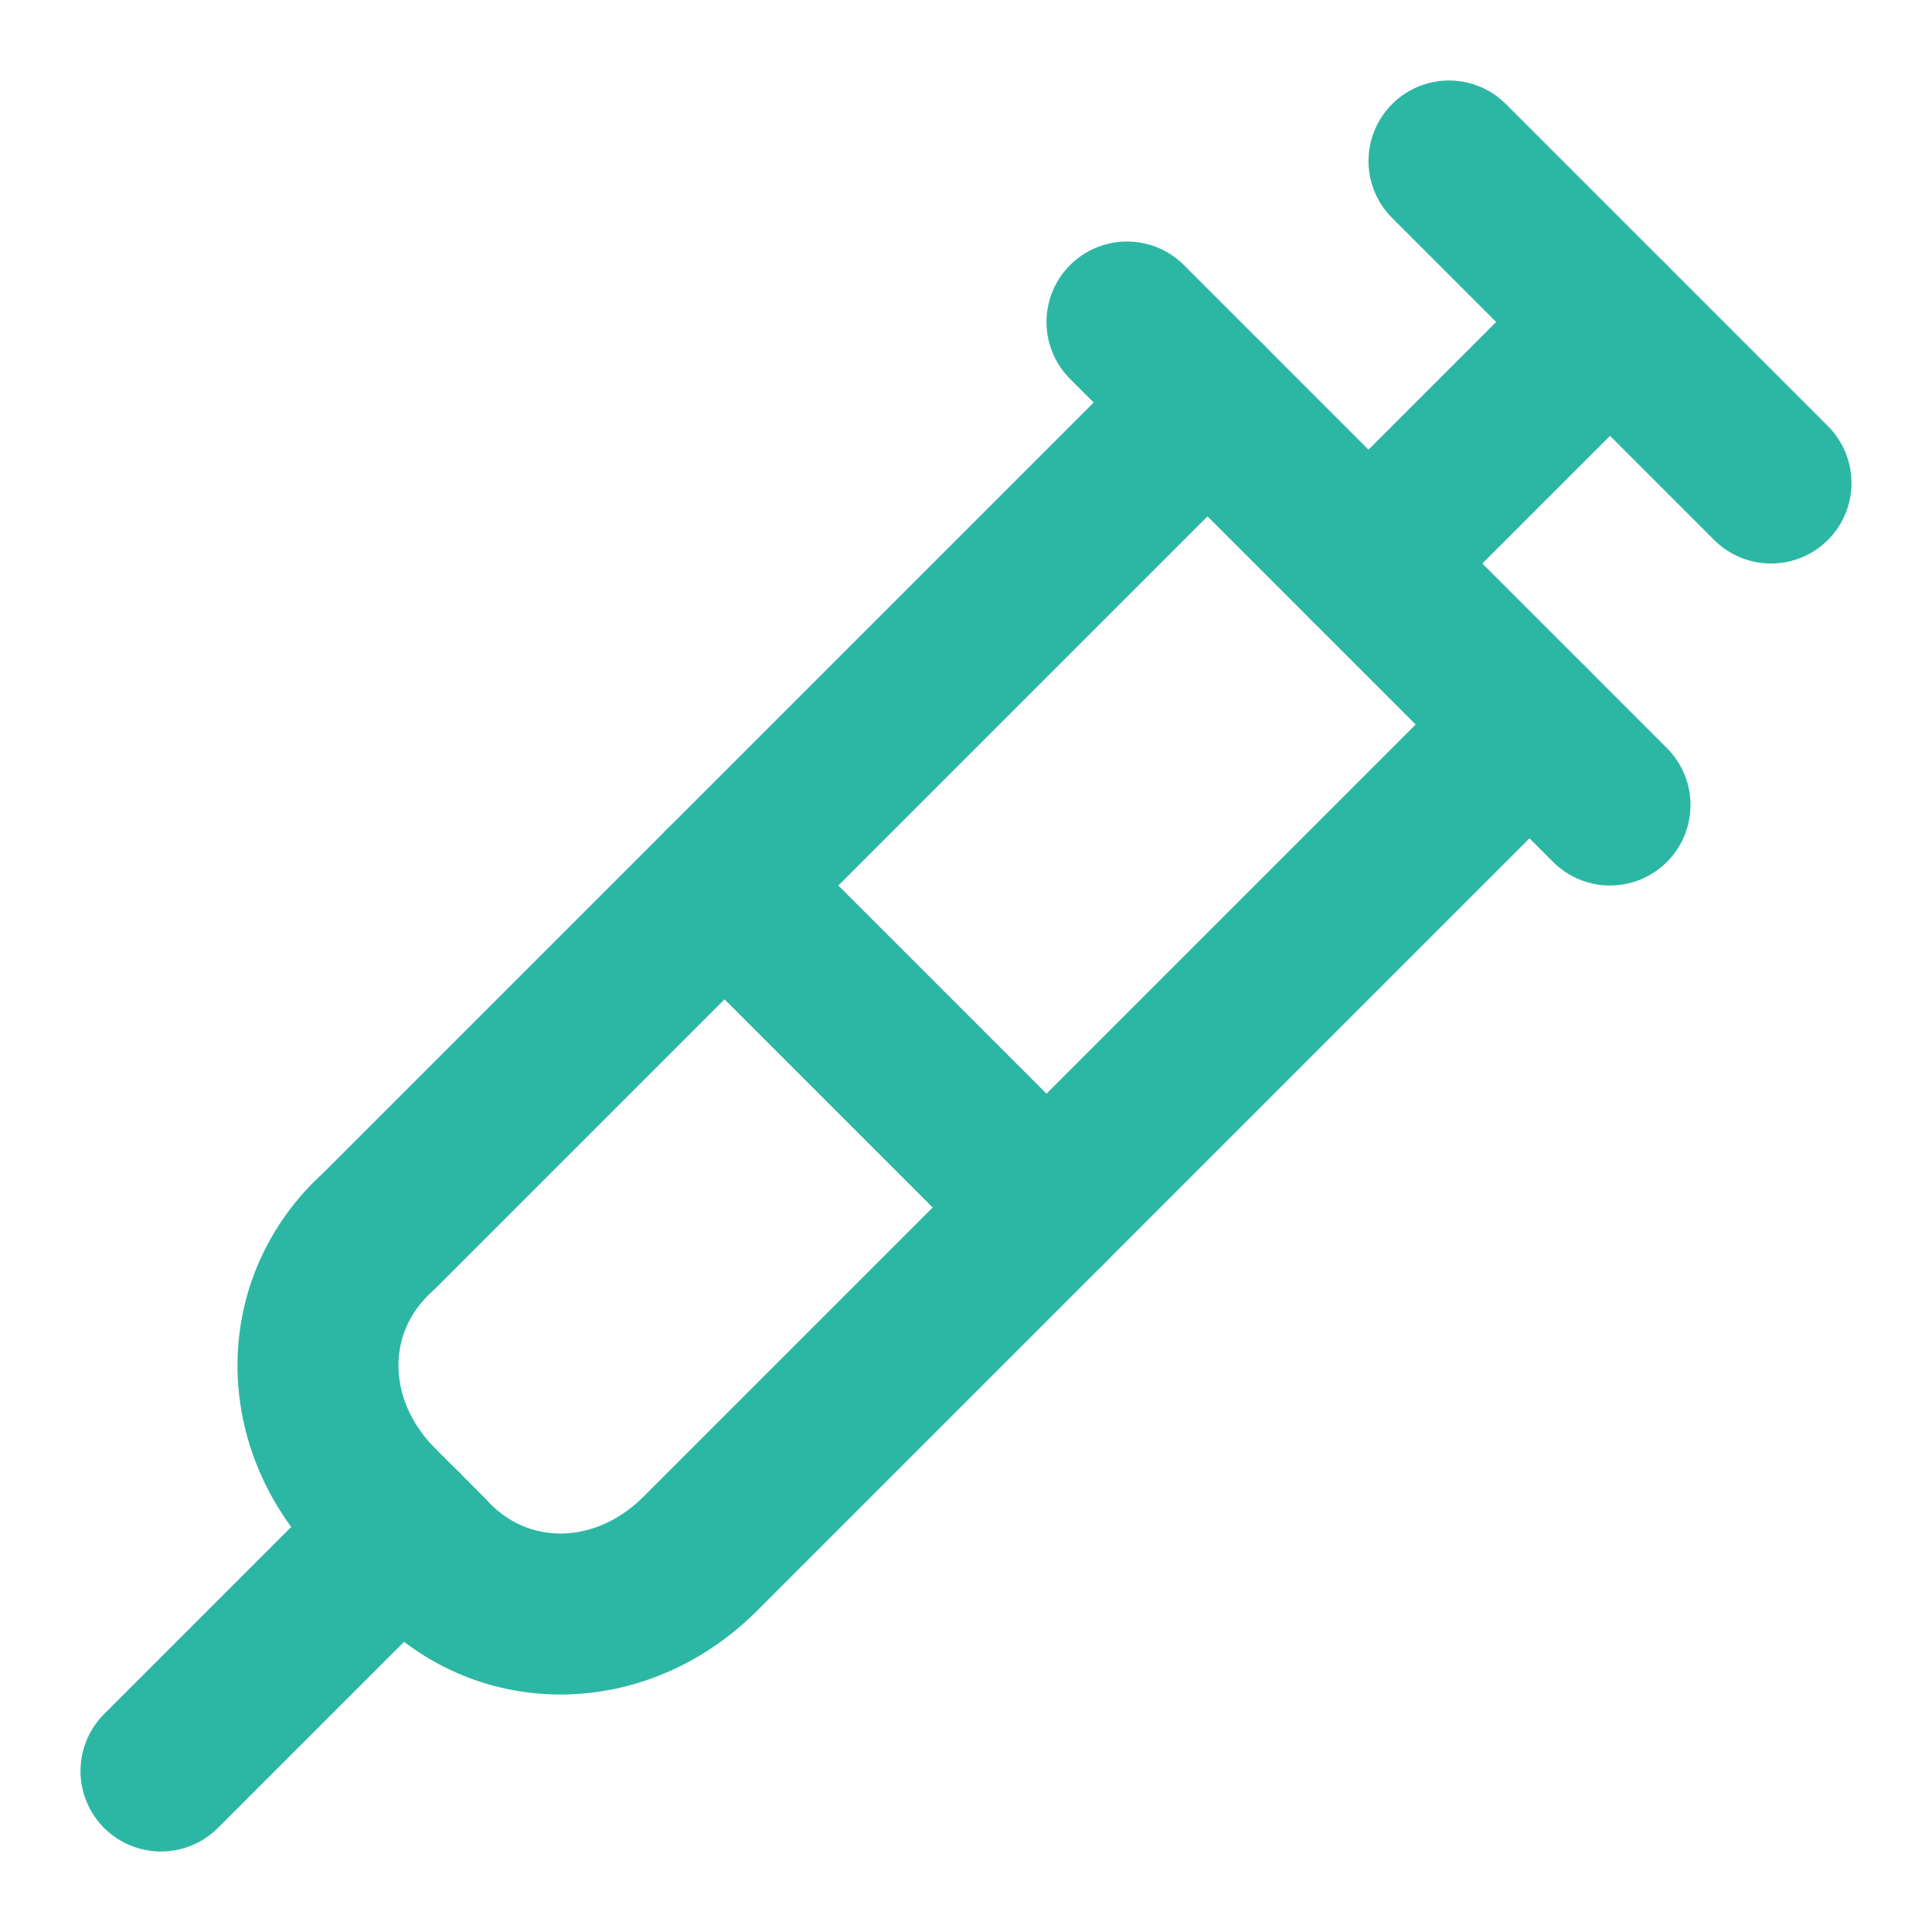
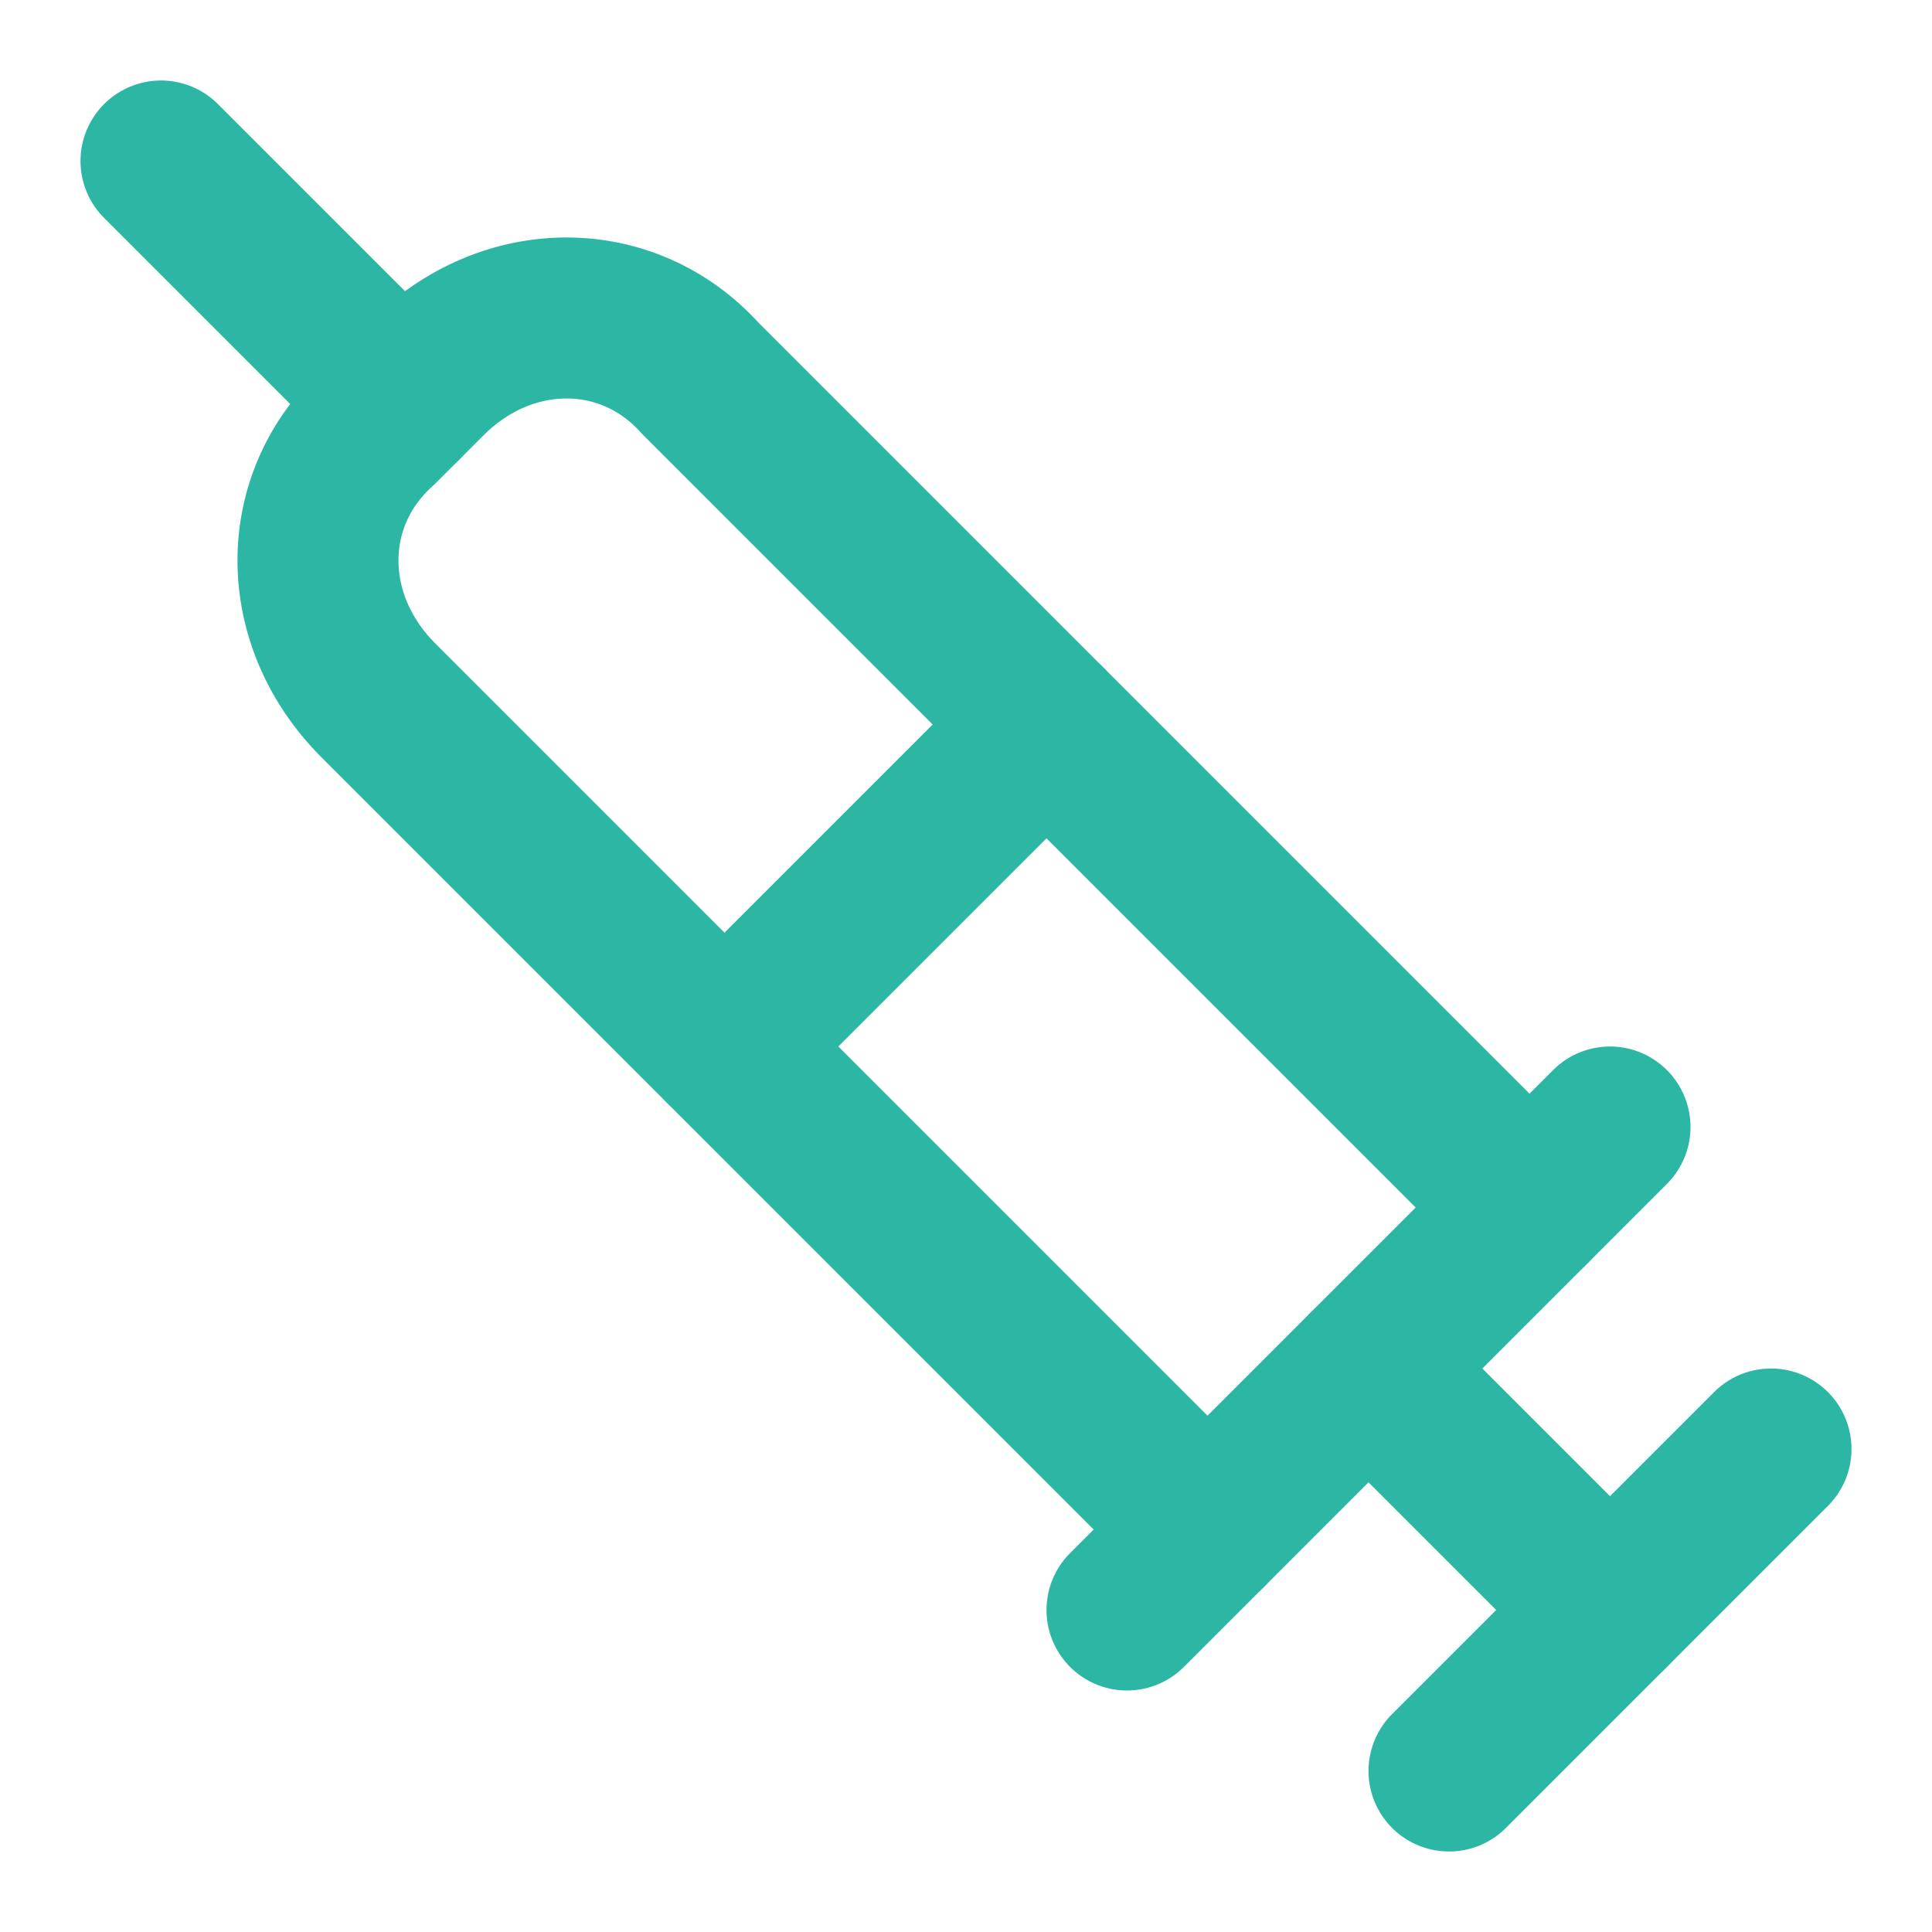
<svg xmlns="http://www.w3.org/2000/svg" width="32" height="32" viewBox="0 0 24 24" fill="none" stroke="#2CB7A5" stroke-width="2" stroke-linecap="round" stroke-linejoin="round">
-   <path d="m18 2 4 4" />
-   <path d="m17 7 3-3" />
-   <path d="M19 9 8.7 19.3c-1 1-2.5 1-3.4 0l-.6-.6c-1-1-1-2.5 0-3.4L15 5" />
-   <path d="m9 11 4 4" />
-   <path d="m5 19-3 3" />
-   <path d="m14 4 6 6" />
+   <g transform="rotate(90 12 12)">
+     <path d="m18 2 4 4" />
+     <path d="m17 7 3-3" />
+     <path d="M19 9 8.7 19.3c-1 1-2.5 1-3.4 0l-.6-.6c-1-1-1-2.5 0-3.4L15 5" />
+     <path d="m9 11 4 4" />
+     <path d="m5 19-3 3" />
+     <path d="m14 4 6 6" />
+   </g>
</svg>
